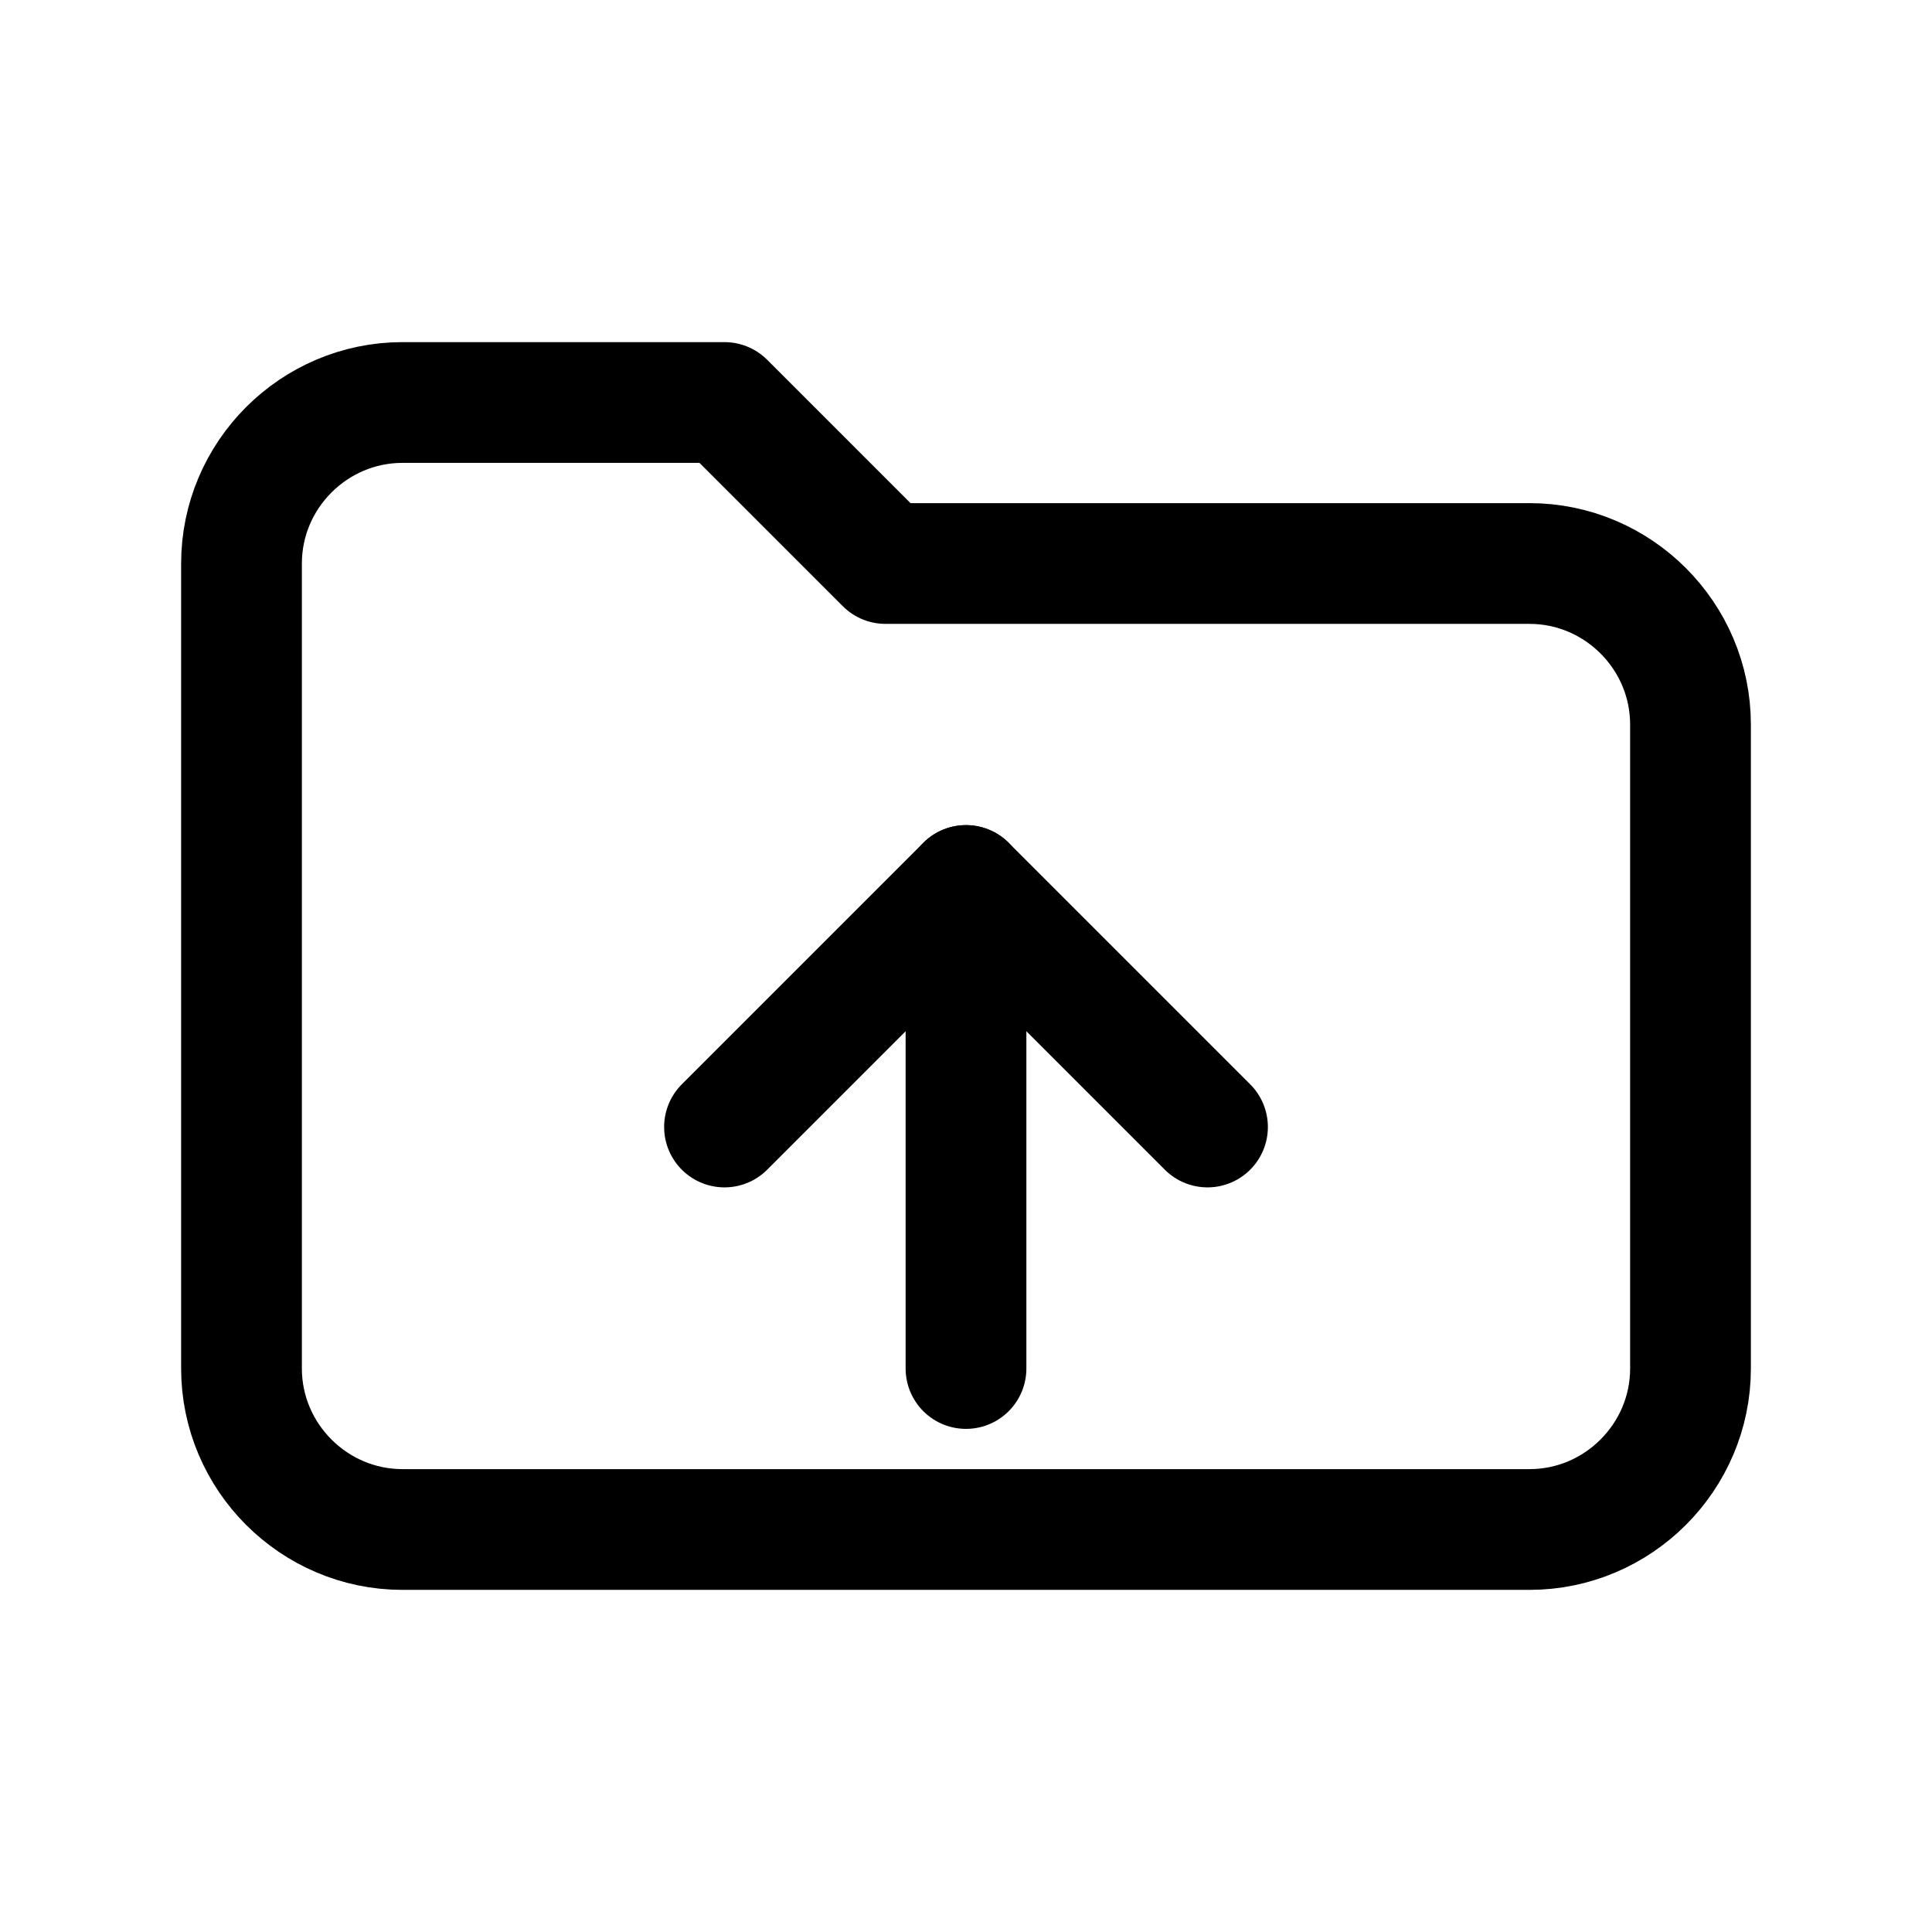
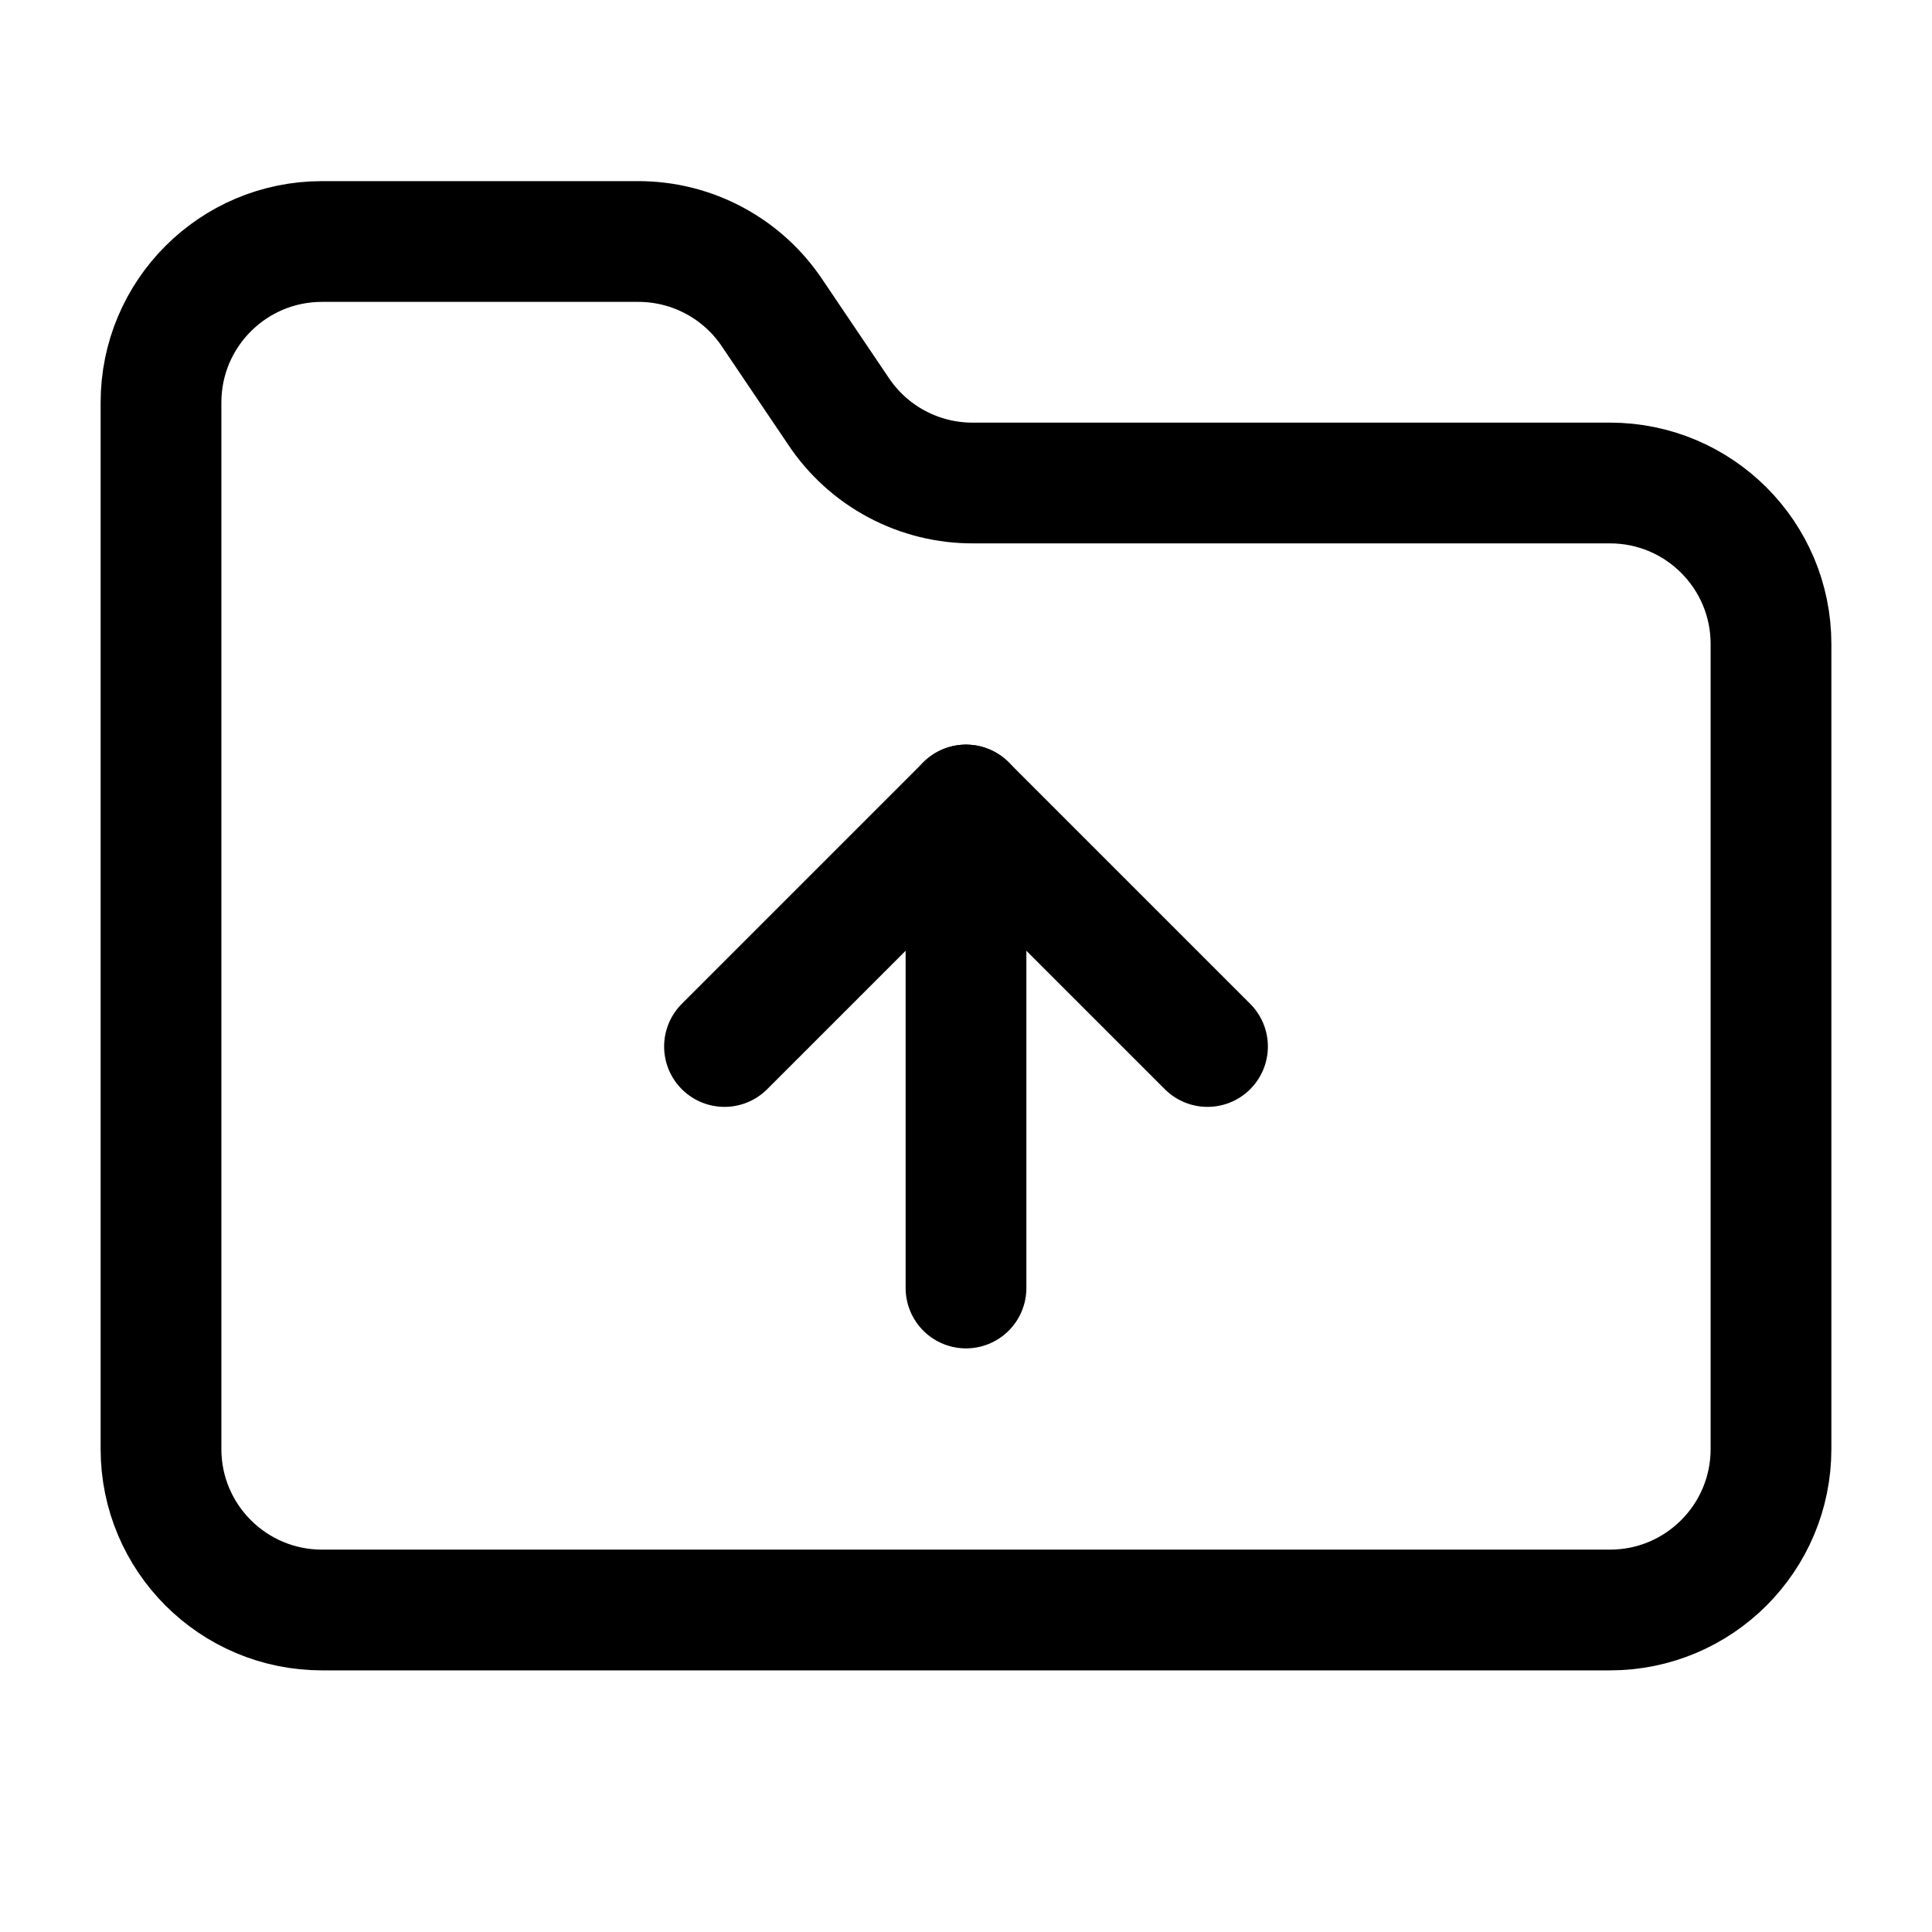
<svg xmlns="http://www.w3.org/2000/svg" viewBox="0 0 24 24" fill="none" stroke="currentColor" stroke-width="1.5" stroke-linecap="round" stroke-linejoin="round">
-   <path d="M3 7V17C3 18.1 3.9 19 5 19H19C20.1 19 21 18.1 21 17V9C21 7.9 20.1 7 19 7H11L9 5H5C3.9 5 3 5.9 3 7Z" />
-   <line x1="12" y1="11" x2="12" y2="17" />
-   <polyline points="9 14 12 11 15 14" />
+   <path d="M20 20a2 2 0 0 0 2-2V8a2 2 0 0 0-2-2h-7.9a2 2 0 0 1-1.69-.9L9.6 3.9A2 2 0 0 0 7.93 3H4a2 2 0 0 0-2 2v13a2 2 0 0 0 2 2Z" />
+   <path d="M12 10v6" />
+   <path d="m9 13 3-3 3 3" />
</svg>
